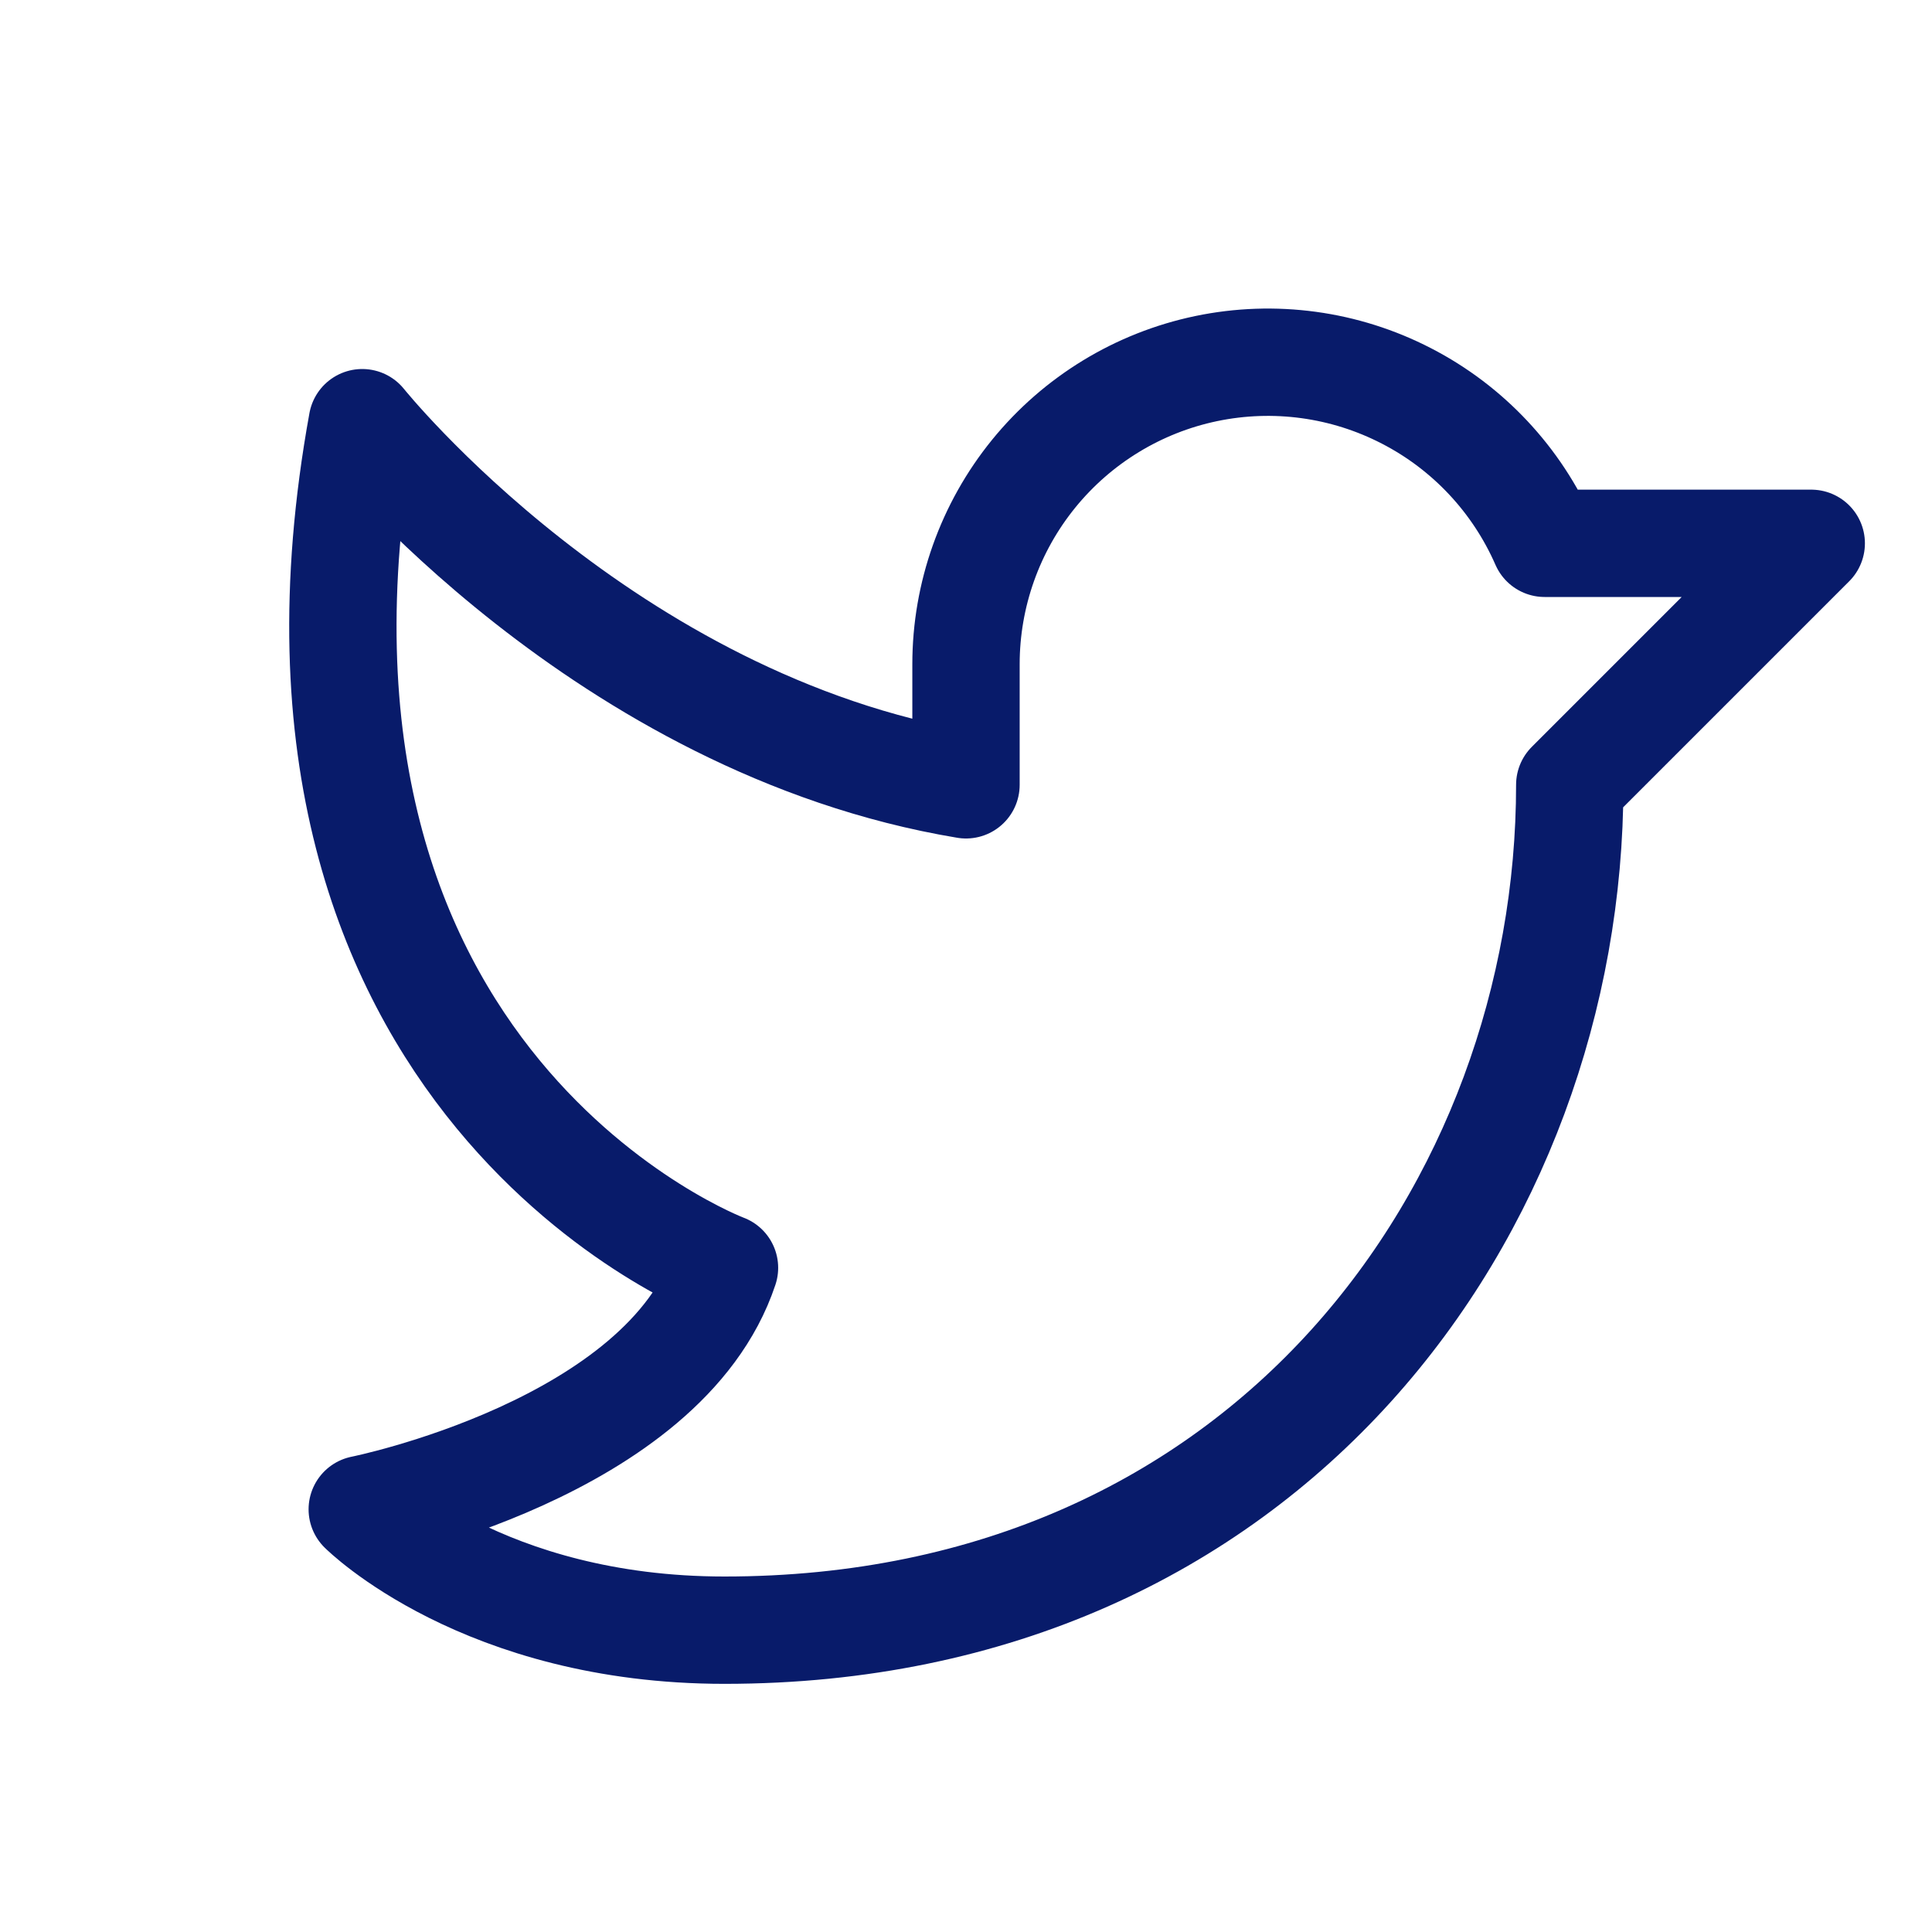
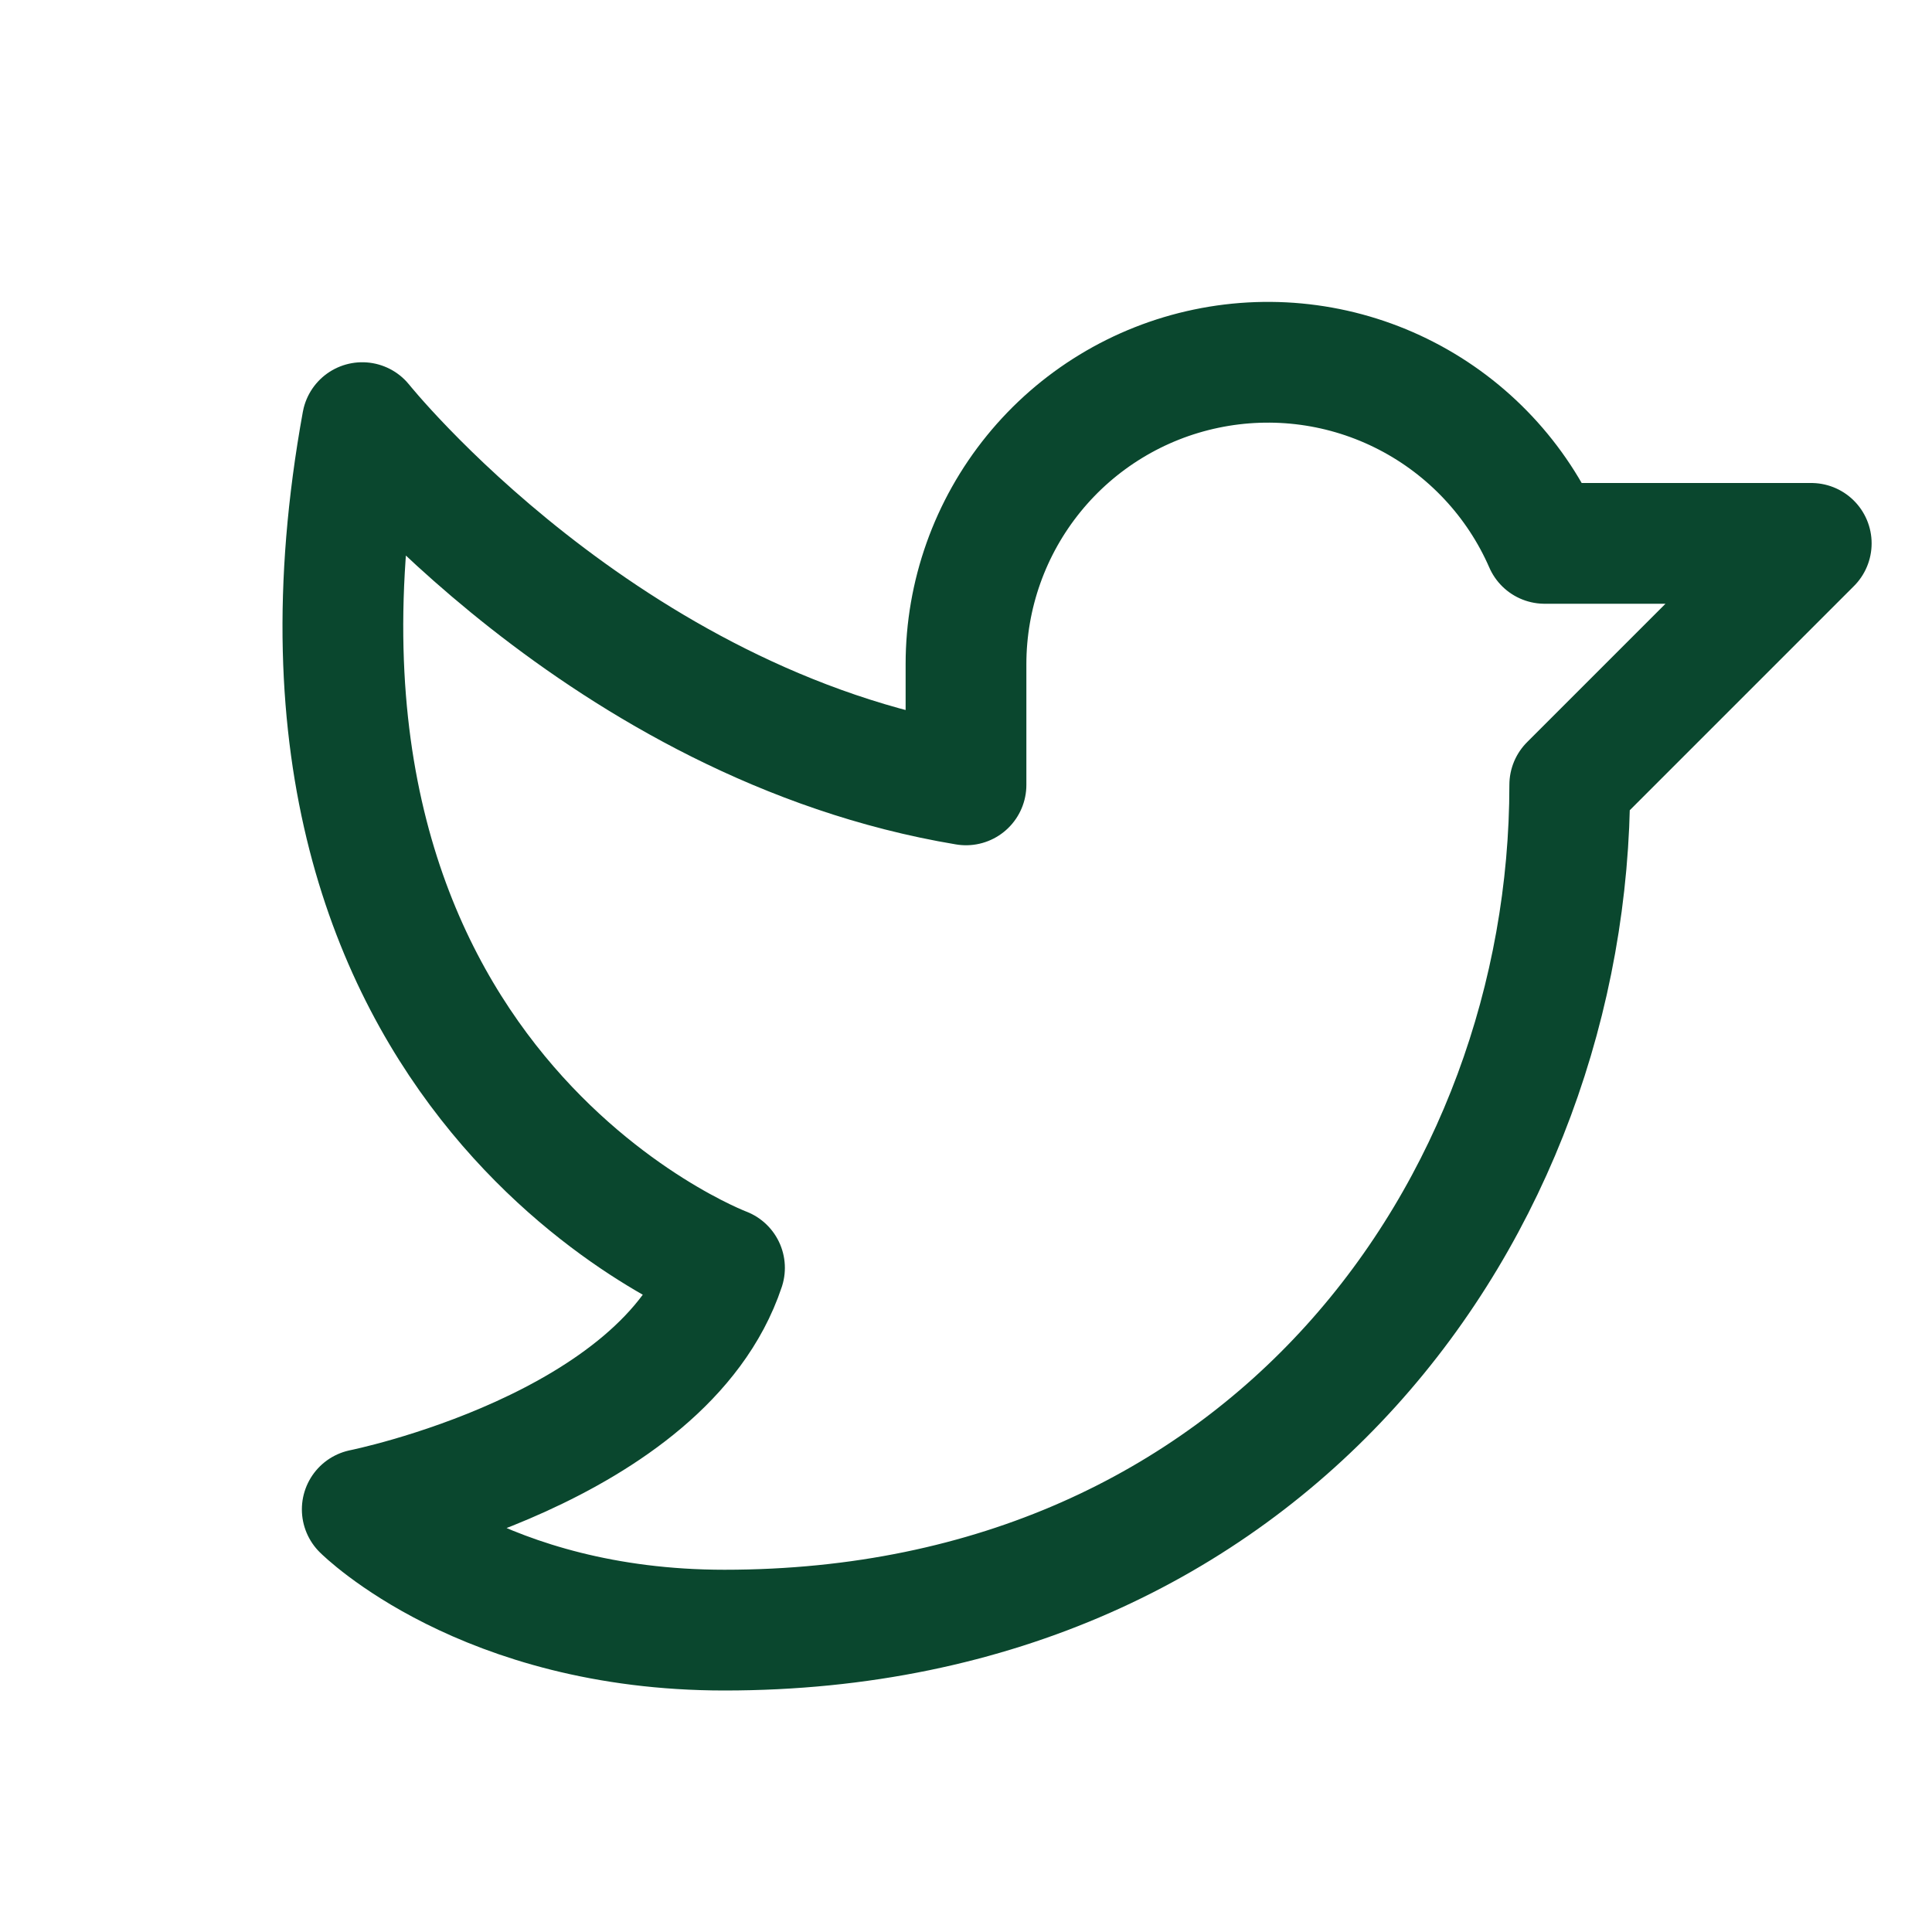
- <svg xmlns="http://www.w3.org/2000/svg" width="18" height="18" viewBox="0 0 18 18" fill="none">
-   <path d="M3.375 14.062C3.375 14.062 6.188 13.5 6.75 11.812C6.75 11.812 2.25 10.125 3.375 3.938C3.375 3.938 5.625 6.75 9 7.312V6.188C9 5.542 9.223 4.915 9.63 4.414C10.038 3.912 10.606 3.566 11.238 3.434C11.871 3.302 12.53 3.392 13.104 3.689C13.678 3.985 14.132 4.47 14.391 5.062L16.875 5.062L14.625 7.312C14.625 11.25 11.812 15.188 6.75 15.188C4.5 15.188 3.375 14.062 3.375 14.062Z" stroke="#081B6A" stroke-linecap="round" stroke-linejoin="round" />
+ <svg xmlns="http://www.w3.org/2000/svg" width="32" height="32" viewBox="0 0 32 32" fill="none">
+   <path d="M6 25C6 25 11 24 12 21C12 21 4 18 6 7C6 7 10 12 16 13V11C16 9.852 16.396 8.738 17.121 7.846C17.845 6.955 18.855 6.34 19.979 6.106C21.104 5.871 22.275 6.03 23.296 6.558C24.316 7.085 25.125 7.947 25.584 9L30 9L26 13C26 20 21 27 12 27C8 27 6 25 6 25Z" stroke="#0A472E" stroke-width="2" stroke-linecap="round" stroke-linejoin="round" />
</svg>
